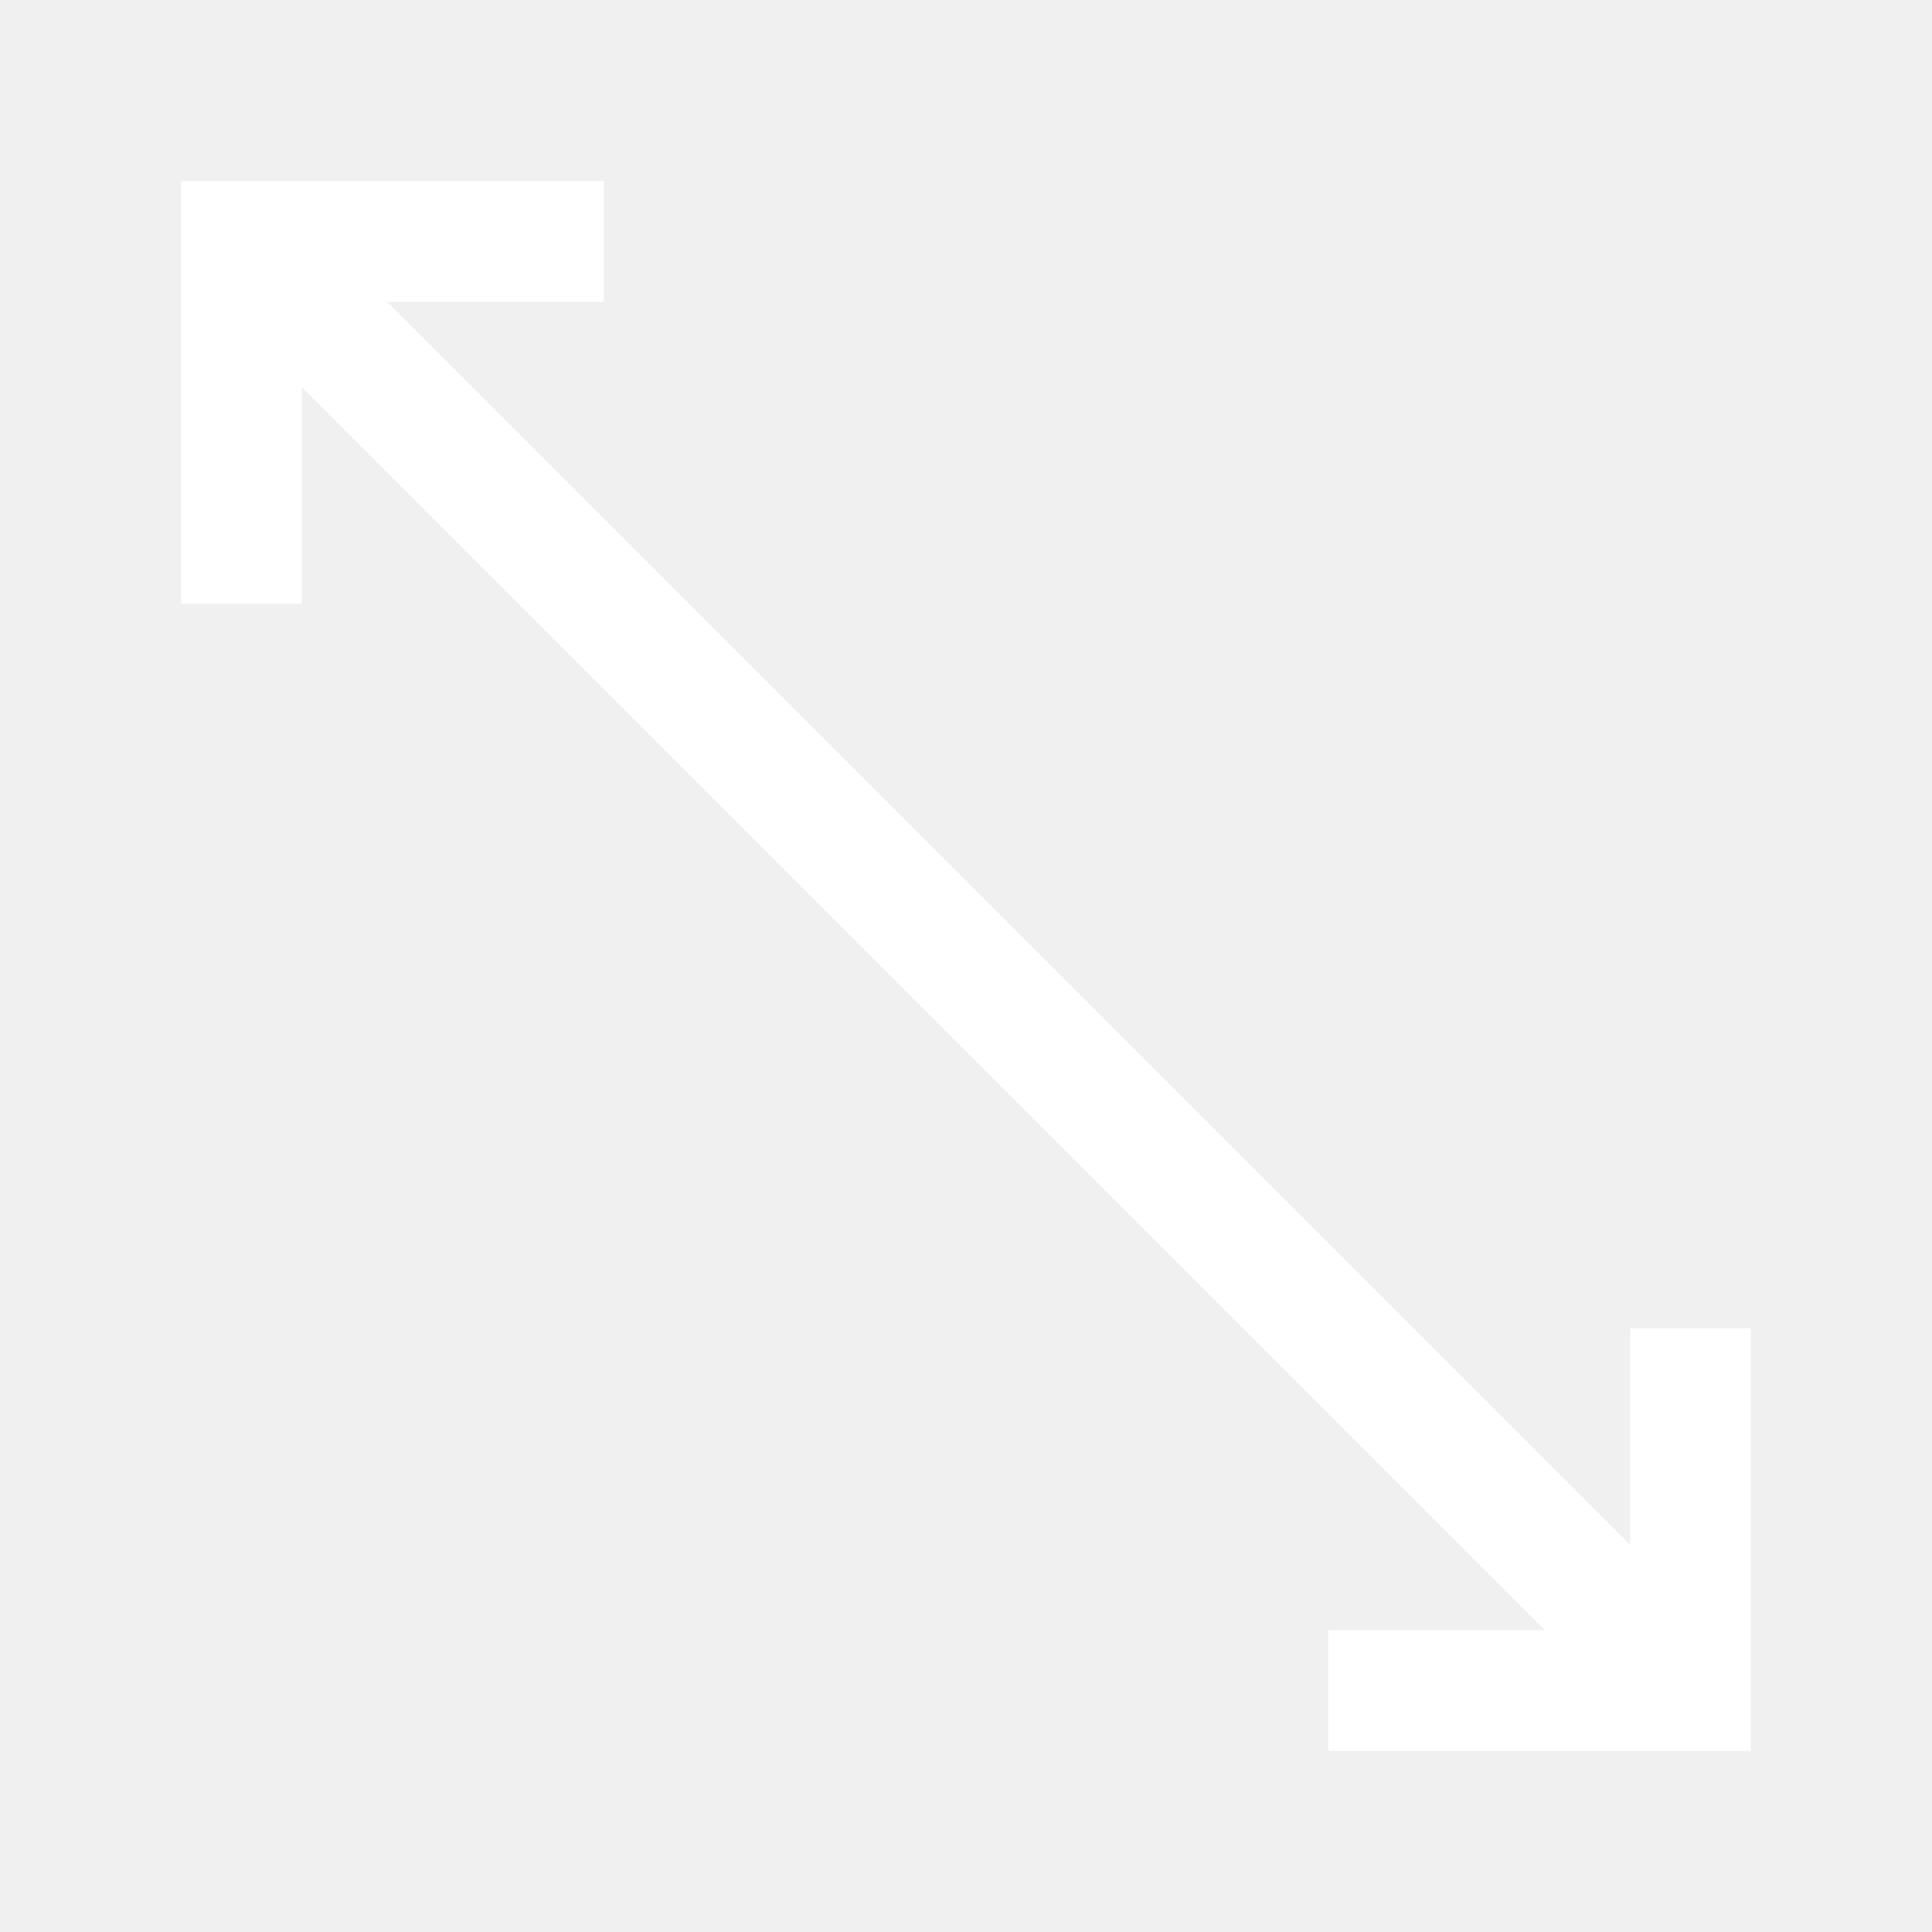
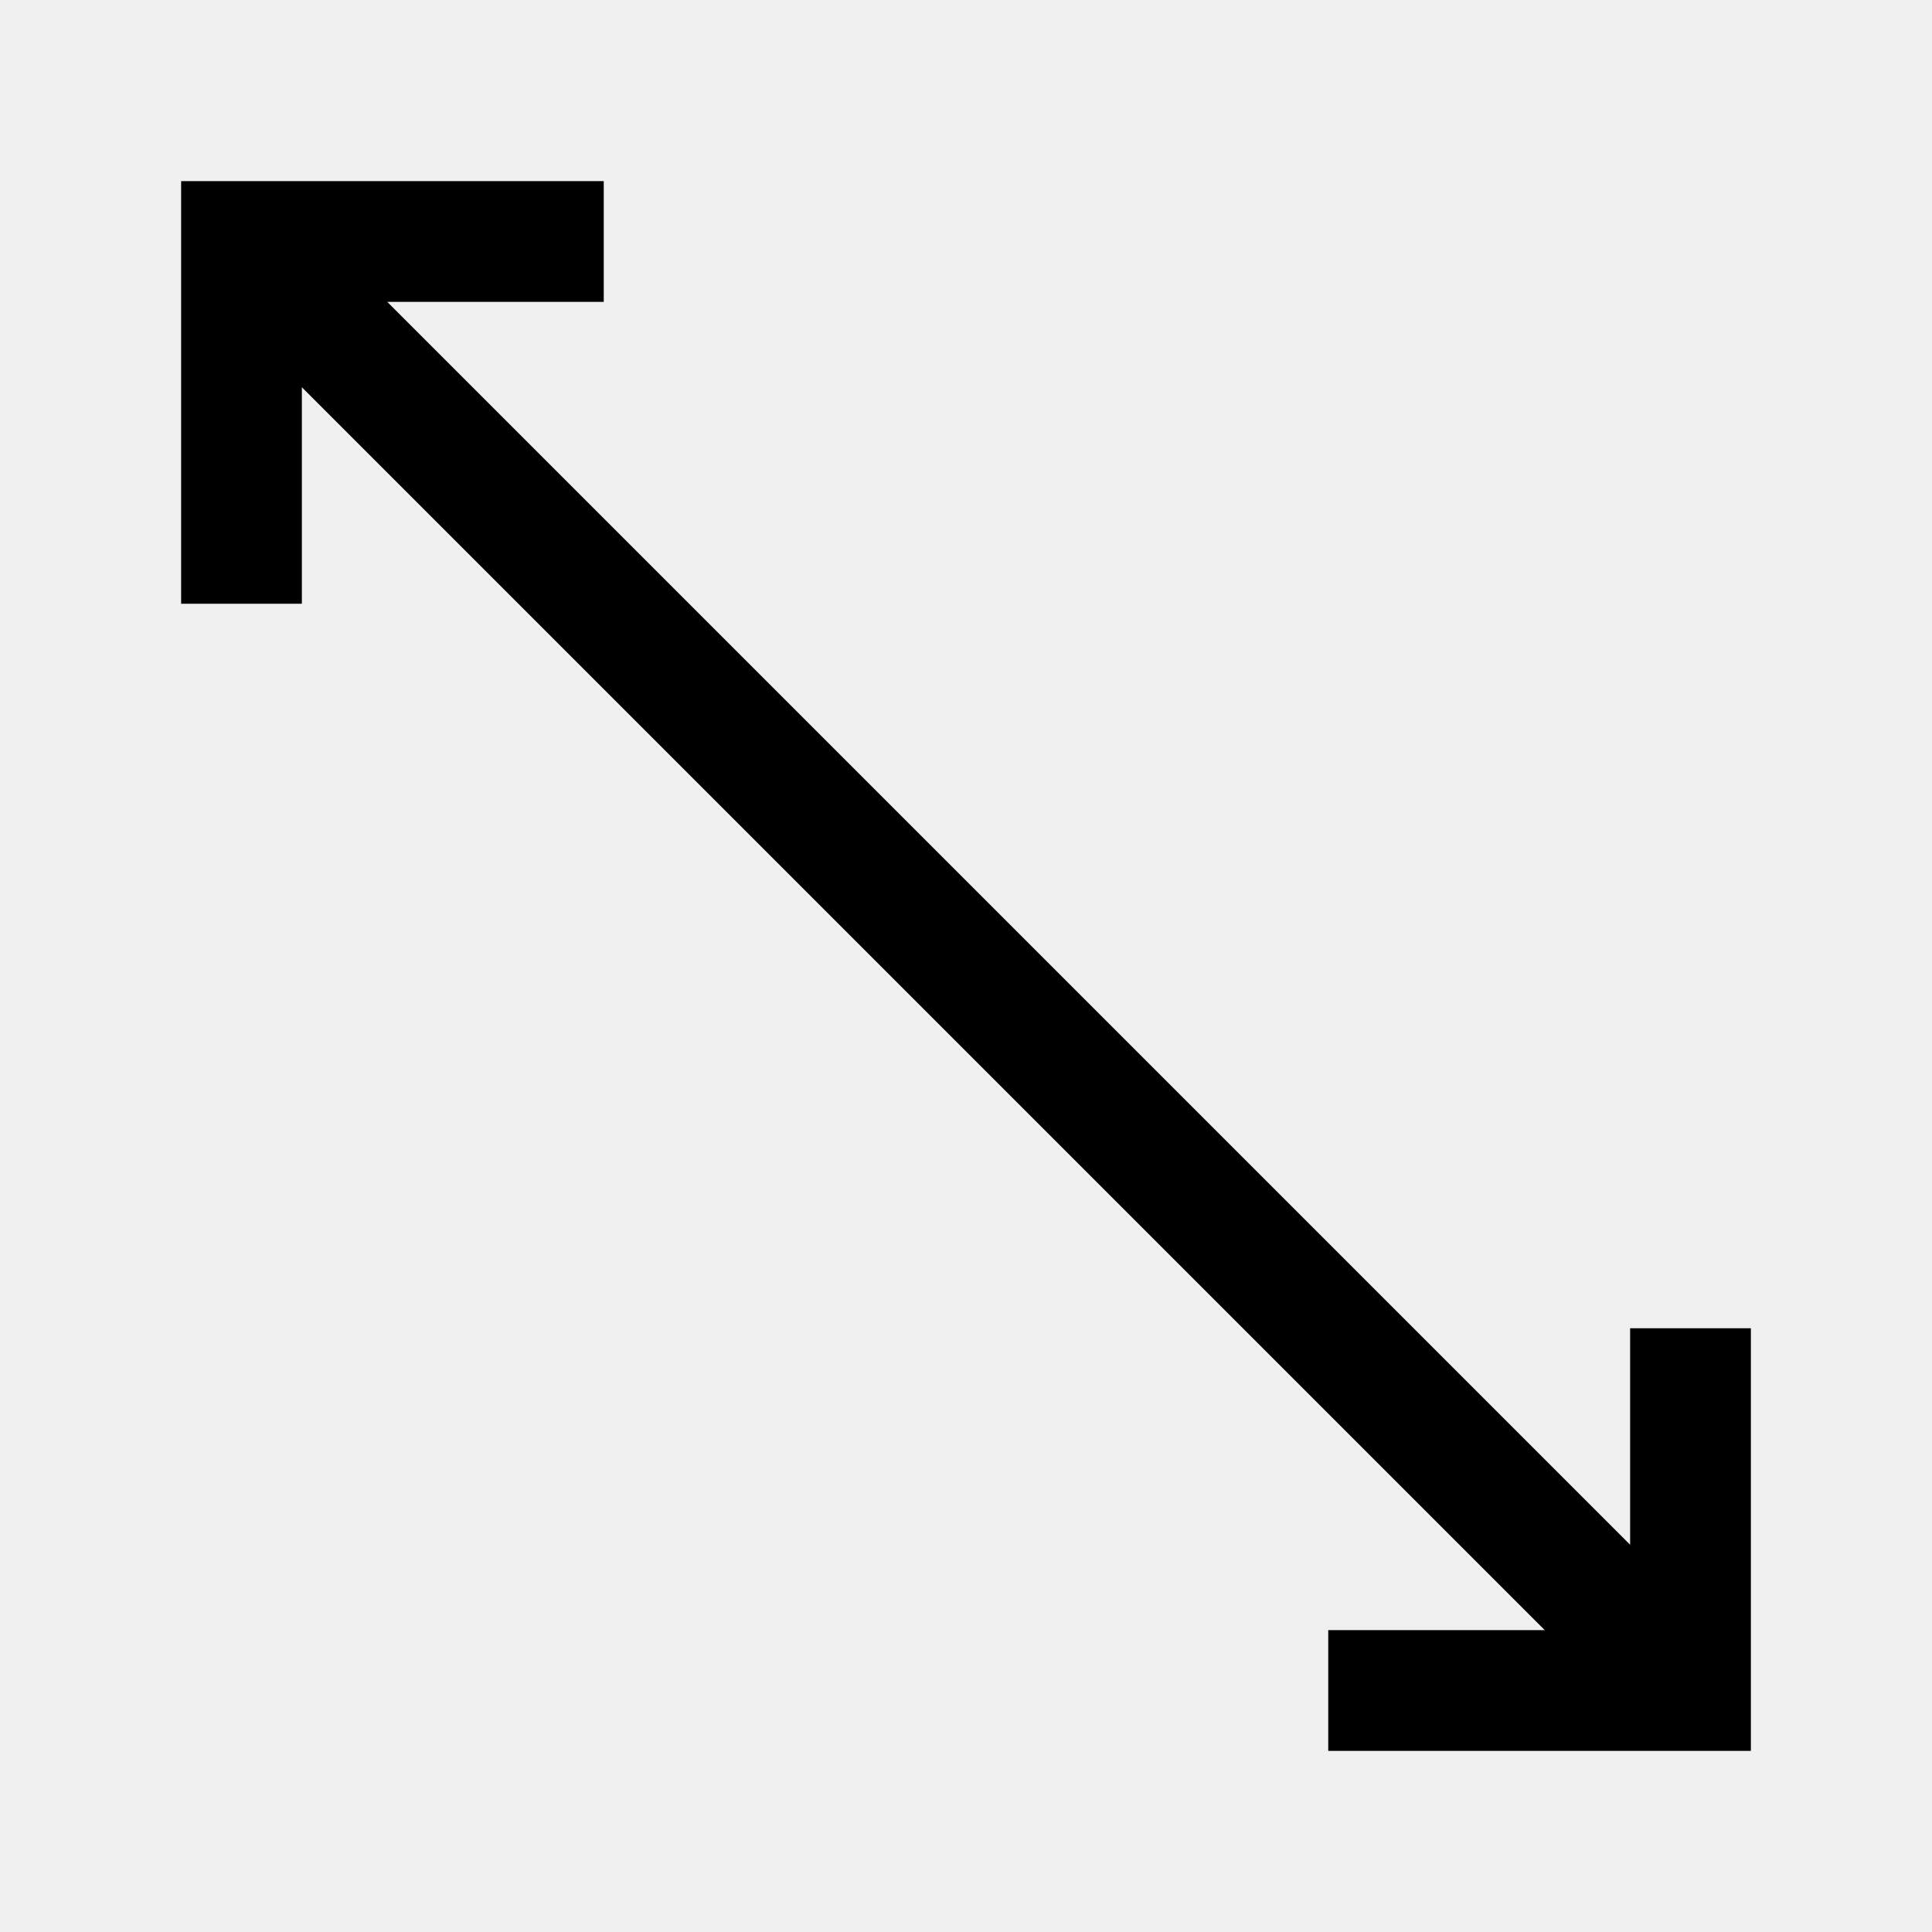
<svg xmlns="http://www.w3.org/2000/svg" height="32" viewBox="0 0 32 32" width="32">
-   <line x1="4" y1="4" x2="28" y2="28" stroke="white" stroke-width="2" fill="none" />
-   <path d="M10,4 L4,4 L4,10 M28,22 L28,28 L22,28" stroke="white" stroke-width="2" fill="none" />
+   <line x1="4" y1="4" x2="28" y2="28" stroke="black" stroke-width="2" fill="none" />
+   <path d="M10,4 L4,4 L4,10 M28,22 L28,28 L22,28" stroke="black" stroke-width="2" fill="none" />
</svg>
